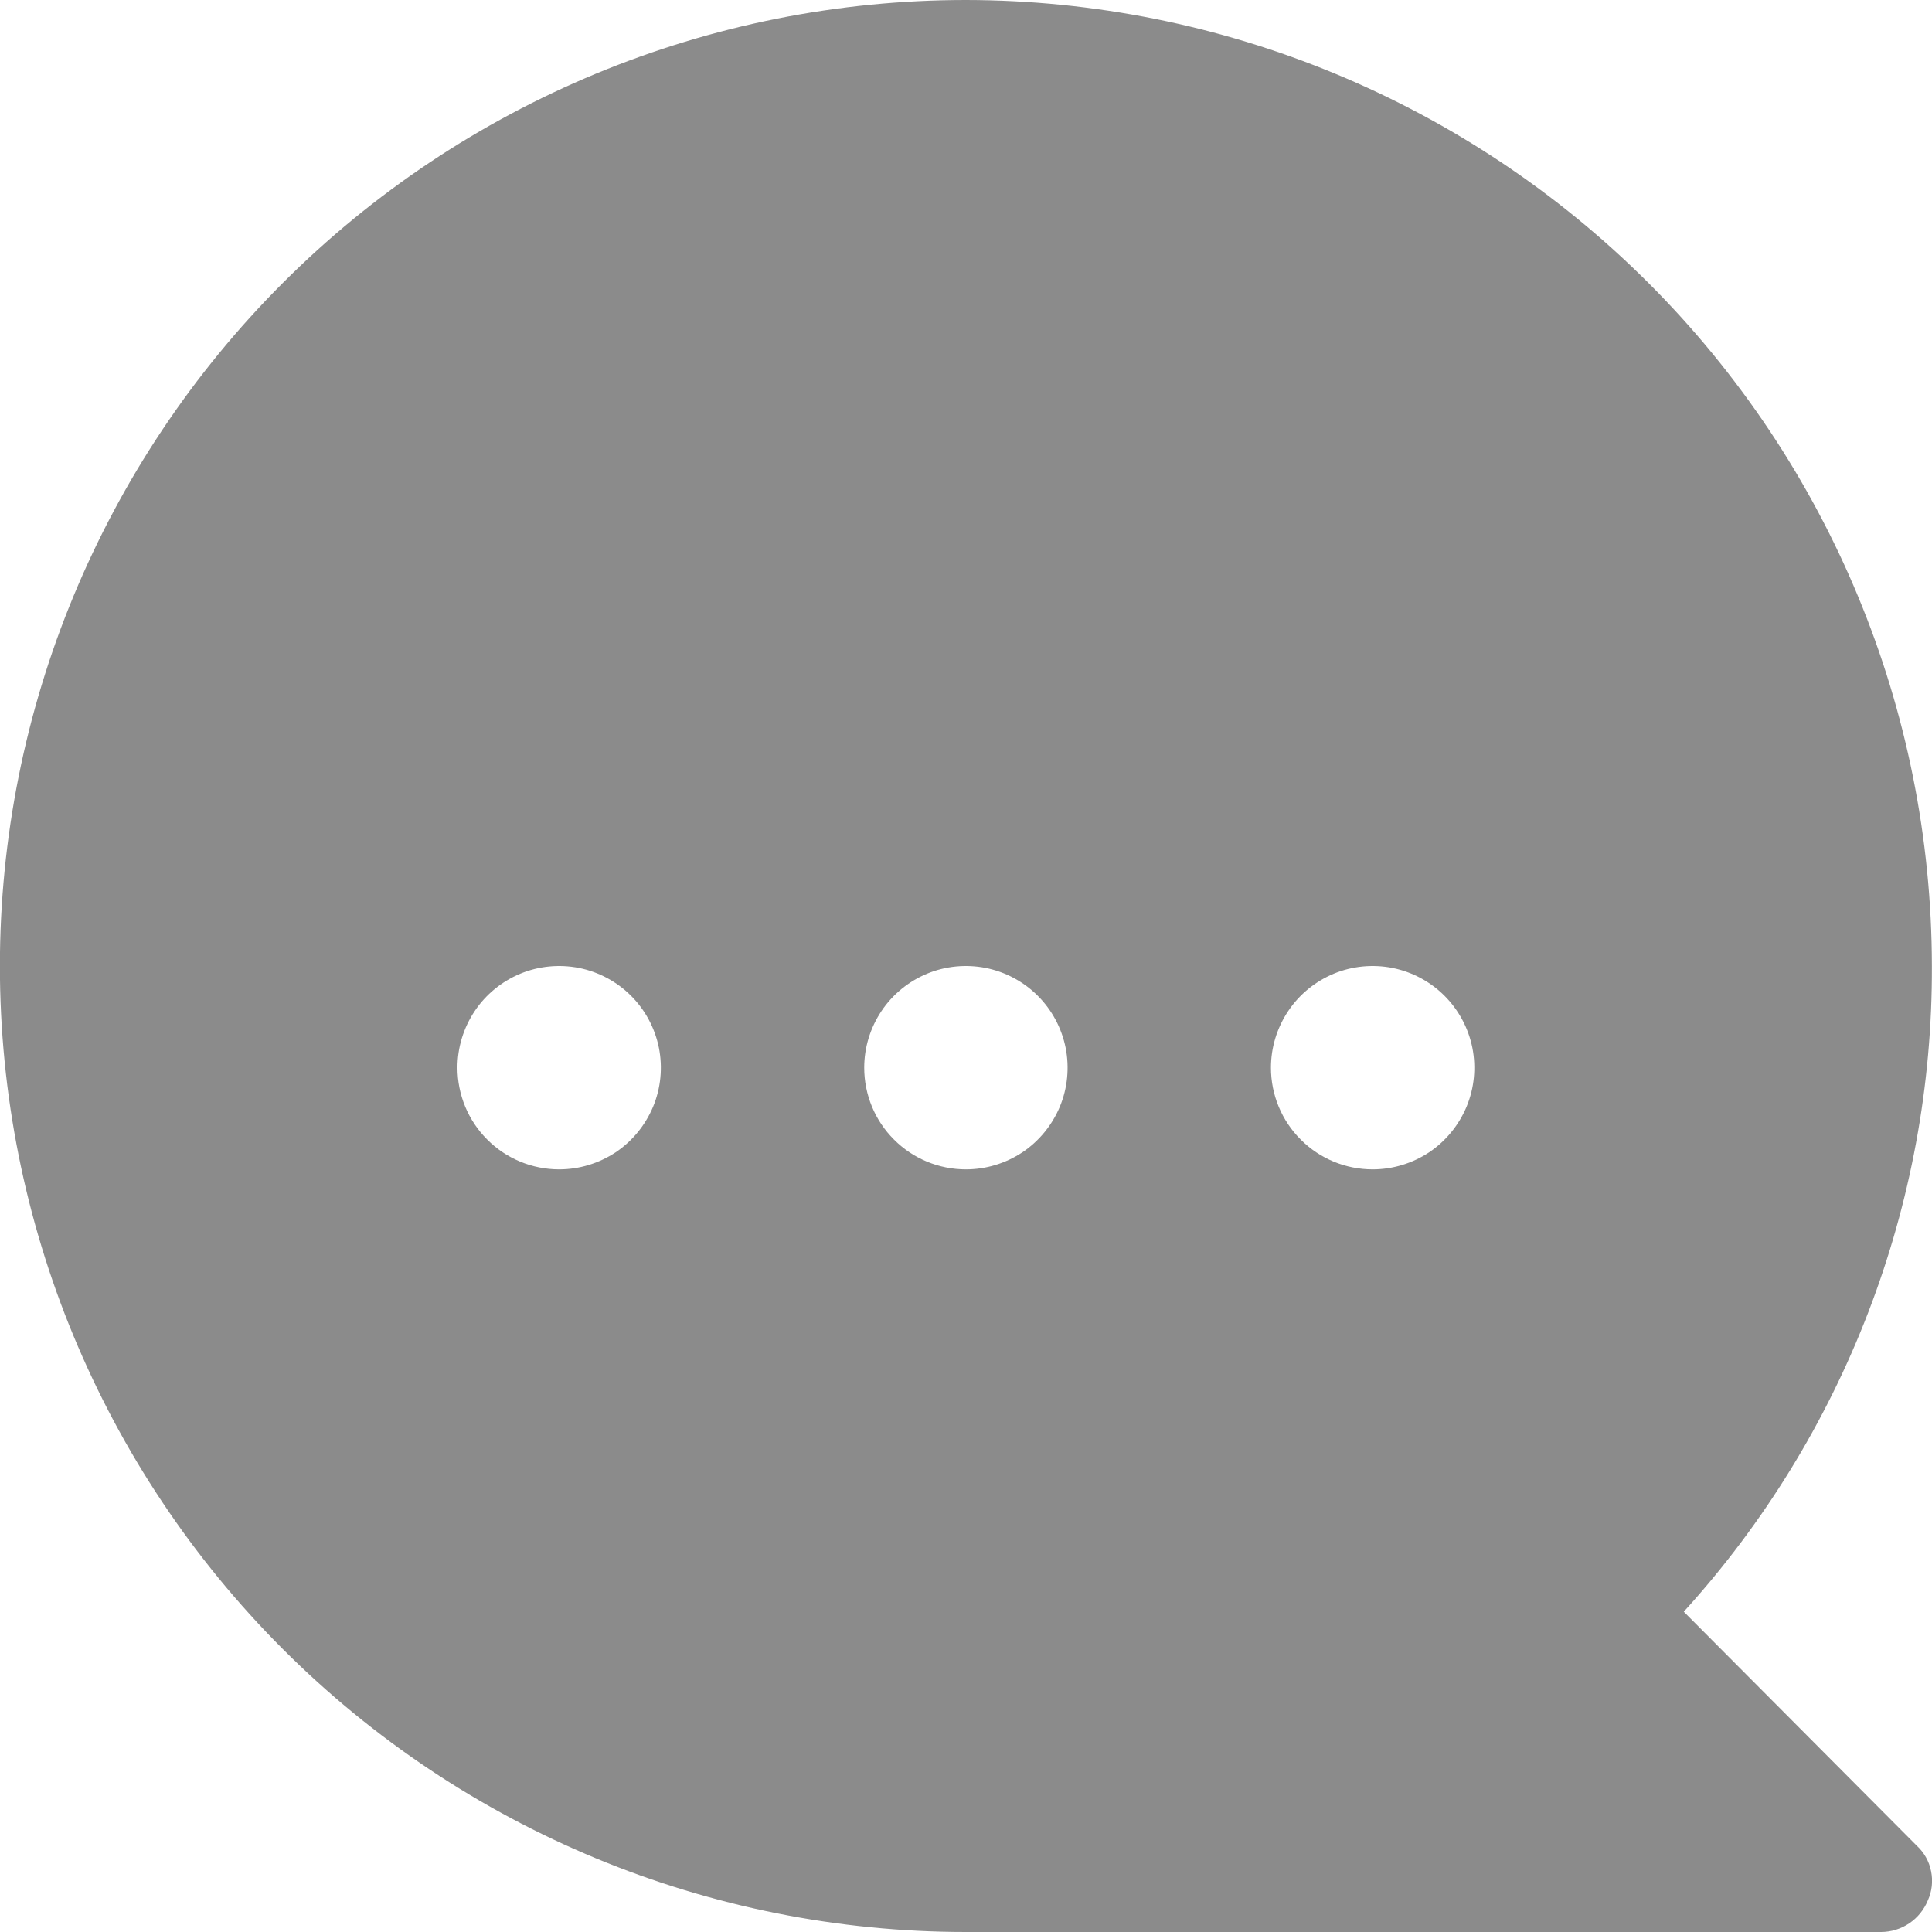
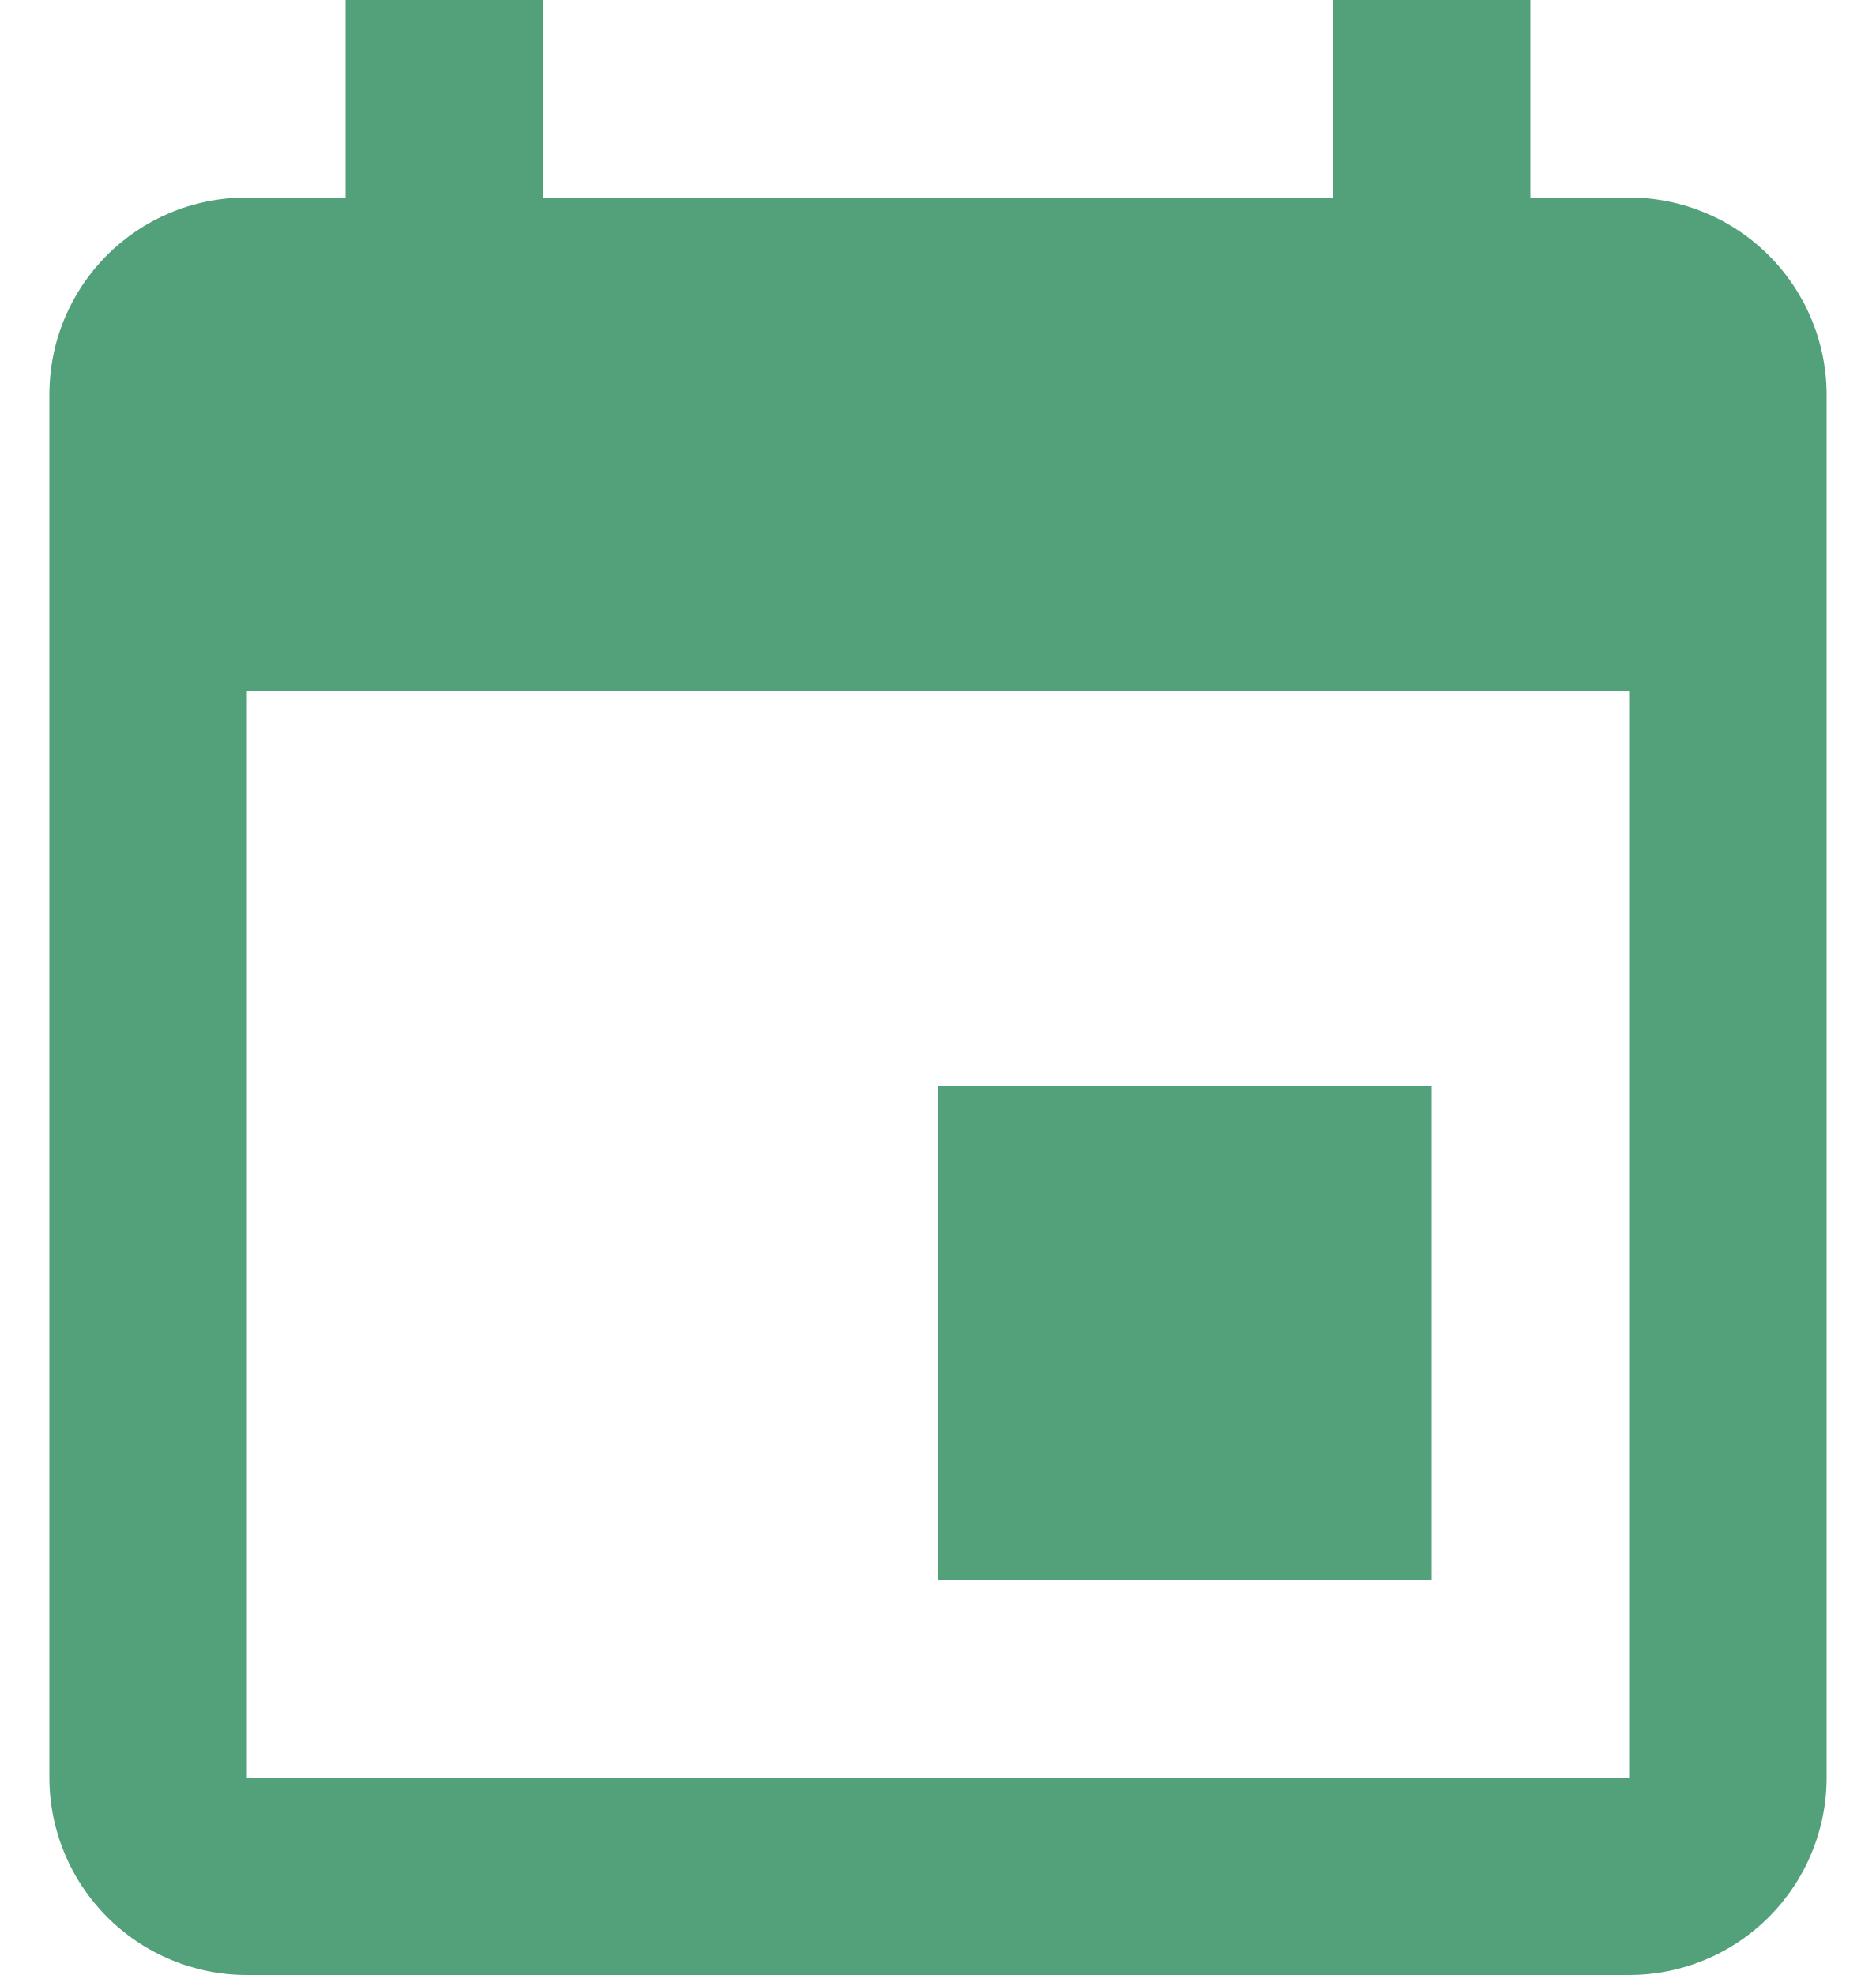
- <svg xmlns="http://www.w3.org/2000/svg" width="19" height="19" viewBox="0 0 19 19" fill="none">
-   <path d="M9.499 0C12.018 0.003 14.433 1.004 16.214 2.785C17.995 4.566 18.996 6.981 18.999 9.5C19.008 11.847 18.137 14.113 16.559 15.85L18.849 18.15C18.922 18.217 18.972 18.305 18.991 18.402C19.011 18.499 19 18.6 18.959 18.69C18.922 18.781 18.858 18.86 18.776 18.915C18.694 18.97 18.598 19 18.499 19H9.499C6.98 19 4.563 17.999 2.782 16.218C1 14.436 -0.001 12.02 -0.001 9.5C-0.001 6.98 1 4.564 2.782 2.782C4.563 1.001 6.98 0 9.499 0ZM13.499 11.5C13.697 11.5 13.89 11.441 14.055 11.332C14.219 11.222 14.347 11.065 14.423 10.883C14.499 10.7 14.518 10.499 14.48 10.305C14.441 10.111 14.346 9.933 14.206 9.793C14.066 9.653 13.888 9.558 13.694 9.519C13.5 9.481 13.299 9.5 13.116 9.576C12.934 9.652 12.777 9.78 12.668 9.944C12.558 10.109 12.499 10.302 12.499 10.5C12.499 10.765 12.604 11.02 12.792 11.207C12.979 11.395 13.234 11.5 13.499 11.5ZM9.499 11.5C9.697 11.5 9.89 11.441 10.055 11.332C10.219 11.222 10.347 11.065 10.423 10.883C10.499 10.7 10.518 10.499 10.48 10.305C10.441 10.111 10.346 9.933 10.206 9.793C10.066 9.653 9.888 9.558 9.694 9.519C9.5 9.481 9.299 9.5 9.116 9.576C8.934 9.652 8.777 9.78 8.668 9.944C8.558 10.109 8.499 10.302 8.499 10.5C8.499 10.765 8.604 11.02 8.792 11.207C8.979 11.395 9.234 11.5 9.499 11.5ZM5.499 11.5C5.697 11.5 5.89 11.441 6.055 11.332C6.219 11.222 6.347 11.065 6.423 10.883C6.499 10.7 6.518 10.499 6.48 10.305C6.441 10.111 6.346 9.933 6.206 9.793C6.066 9.653 5.888 9.558 5.694 9.519C5.5 9.481 5.299 9.5 5.116 9.576C4.934 9.652 4.777 9.78 4.668 9.944C4.558 10.109 4.499 10.302 4.499 10.5C4.499 10.765 4.604 11.02 4.792 11.207C4.979 11.395 5.234 11.5 5.499 11.5Z" fill="#8B8B8B" />
+ <svg xmlns="http://www.w3.org/2000/svg" width="19" height="20" viewBox="0 0 19 20" fill="none">
+   <path d="M16.5 18H2.5V7H16.5M13.5 0V2H5.5V0H3.5V2H2.5C1.39 2 0.5 2.89 0.5 4V18C0.5 18.53 0.711 19.039 1.086 19.414C1.461 19.789 1.97 20 2.5 20H16.5C17.03 20 17.539 19.789 17.914 19.414C18.289 19.039 18.5 18.53 18.5 18V4C18.5 3.47 18.289 2.961 17.914 2.586C17.539 2.211 17.03 2 16.5 2H15.5V0M14.5 11H9.5V16H14.5V11Z" fill="#52A17B" />
</svg>
